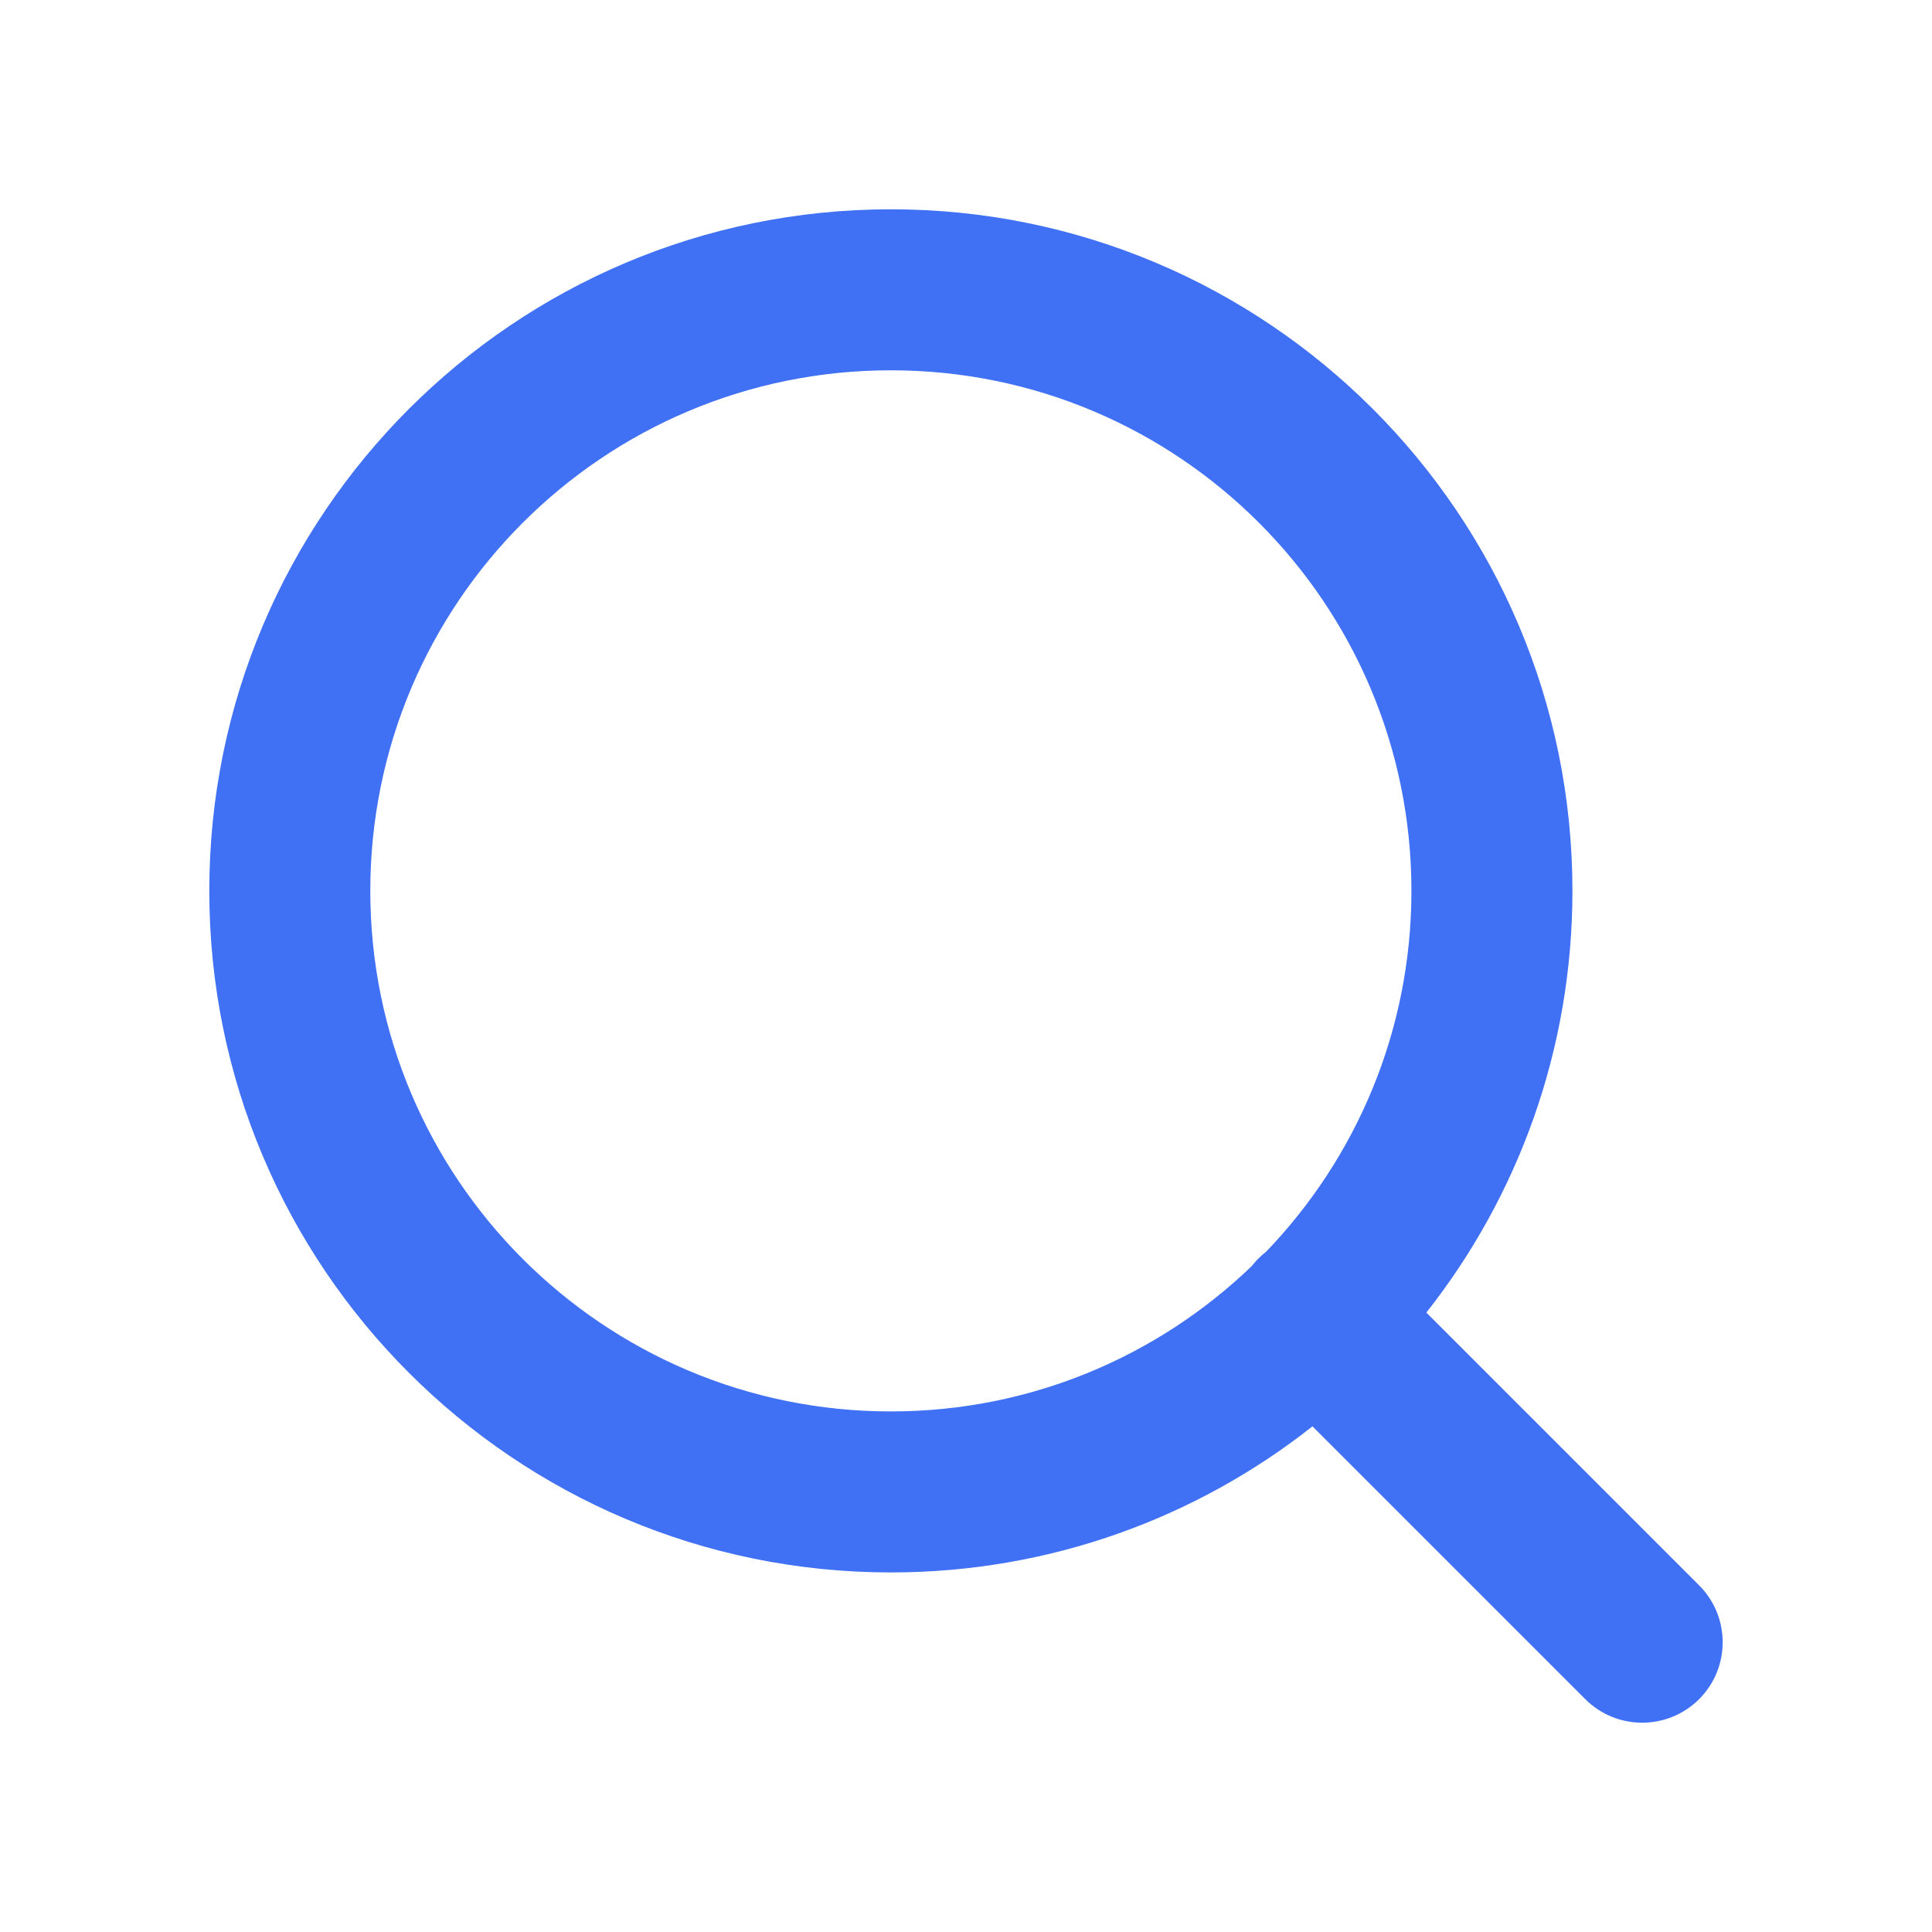
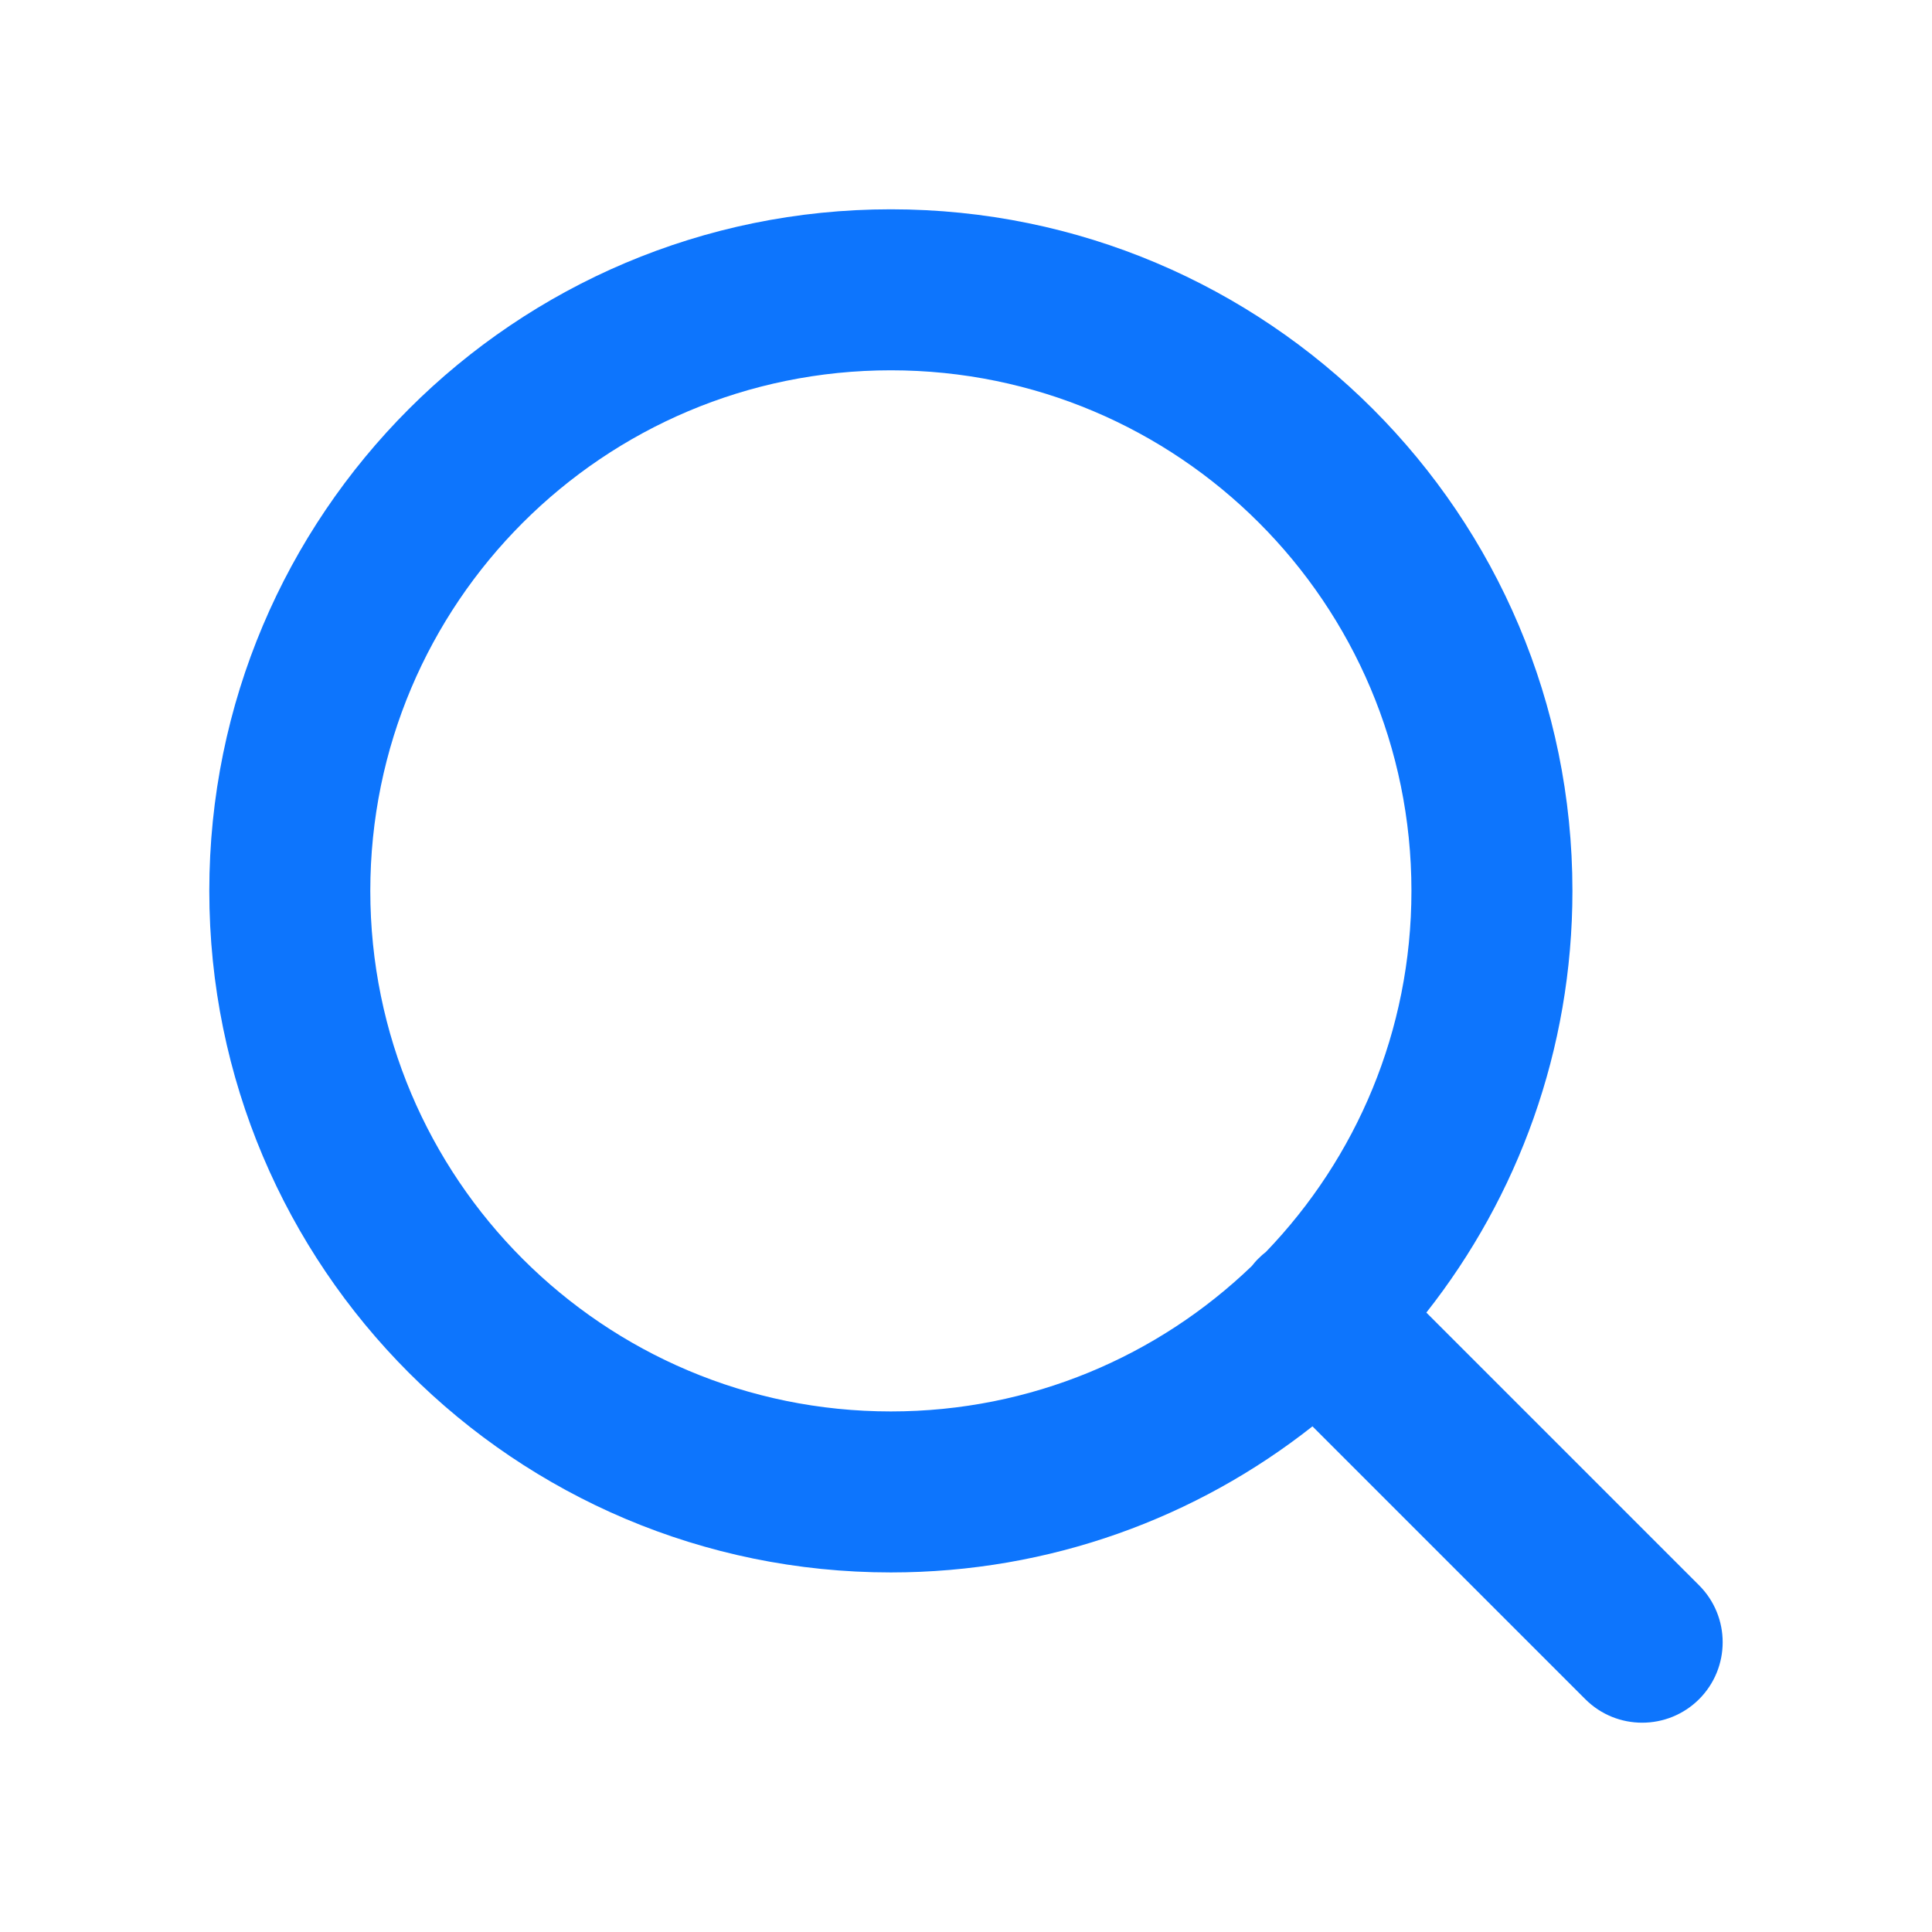
<svg xmlns="http://www.w3.org/2000/svg" width="18" height="18" viewBox="0 0 18 18" fill="none">
-   <path fill-rule="evenodd" clip-rule="evenodd" d="M8.3 1.95C4.793 1.95 1.95 4.793 1.95 8.3C1.95 11.807 4.793 14.65 8.3 14.65C9.783 14.65 11.148 14.141 12.228 13.289L14.77 15.831C15.062 16.123 15.537 16.123 15.83 15.831C16.123 15.538 16.123 15.063 15.83 14.77L13.289 12.229C14.141 11.148 14.65 9.783 14.65 8.3C14.65 4.793 11.807 1.95 8.3 1.95ZM11.795 11.663C12.634 10.791 13.15 9.606 13.15 8.3C13.15 5.621 10.979 3.45 8.3 3.45C5.621 3.45 3.45 5.621 3.45 8.3C3.45 10.979 5.621 13.15 8.3 13.15C9.606 13.15 10.791 12.634 11.663 11.795C11.682 11.771 11.702 11.747 11.725 11.725C11.747 11.703 11.77 11.682 11.795 11.663Z" fill="#4070F4" />
+   <path fill-rule="evenodd" clip-rule="evenodd" d="M8.3 1.95C4.793 1.95 1.95 4.793 1.95 8.3C1.95 11.807 4.793 14.65 8.3 14.65C9.783 14.65 11.148 14.141 12.228 13.289L14.77 15.831C15.062 16.123 15.537 16.123 15.83 15.831C16.123 15.538 16.123 15.063 15.83 14.77L13.289 12.229C14.141 11.148 14.65 9.783 14.65 8.3C14.65 4.793 11.807 1.95 8.3 1.95ZM11.795 11.663C12.634 10.791 13.15 9.606 13.15 8.3C13.15 5.621 10.979 3.45 8.3 3.45C5.621 3.45 3.45 5.621 3.45 8.3C3.45 10.979 5.621 13.15 8.3 13.15C9.606 13.15 10.791 12.634 11.663 11.795C11.682 11.771 11.702 11.747 11.725 11.725C11.747 11.703 11.77 11.682 11.795 11.663Z" fill="#0D75FD" />
</svg>
